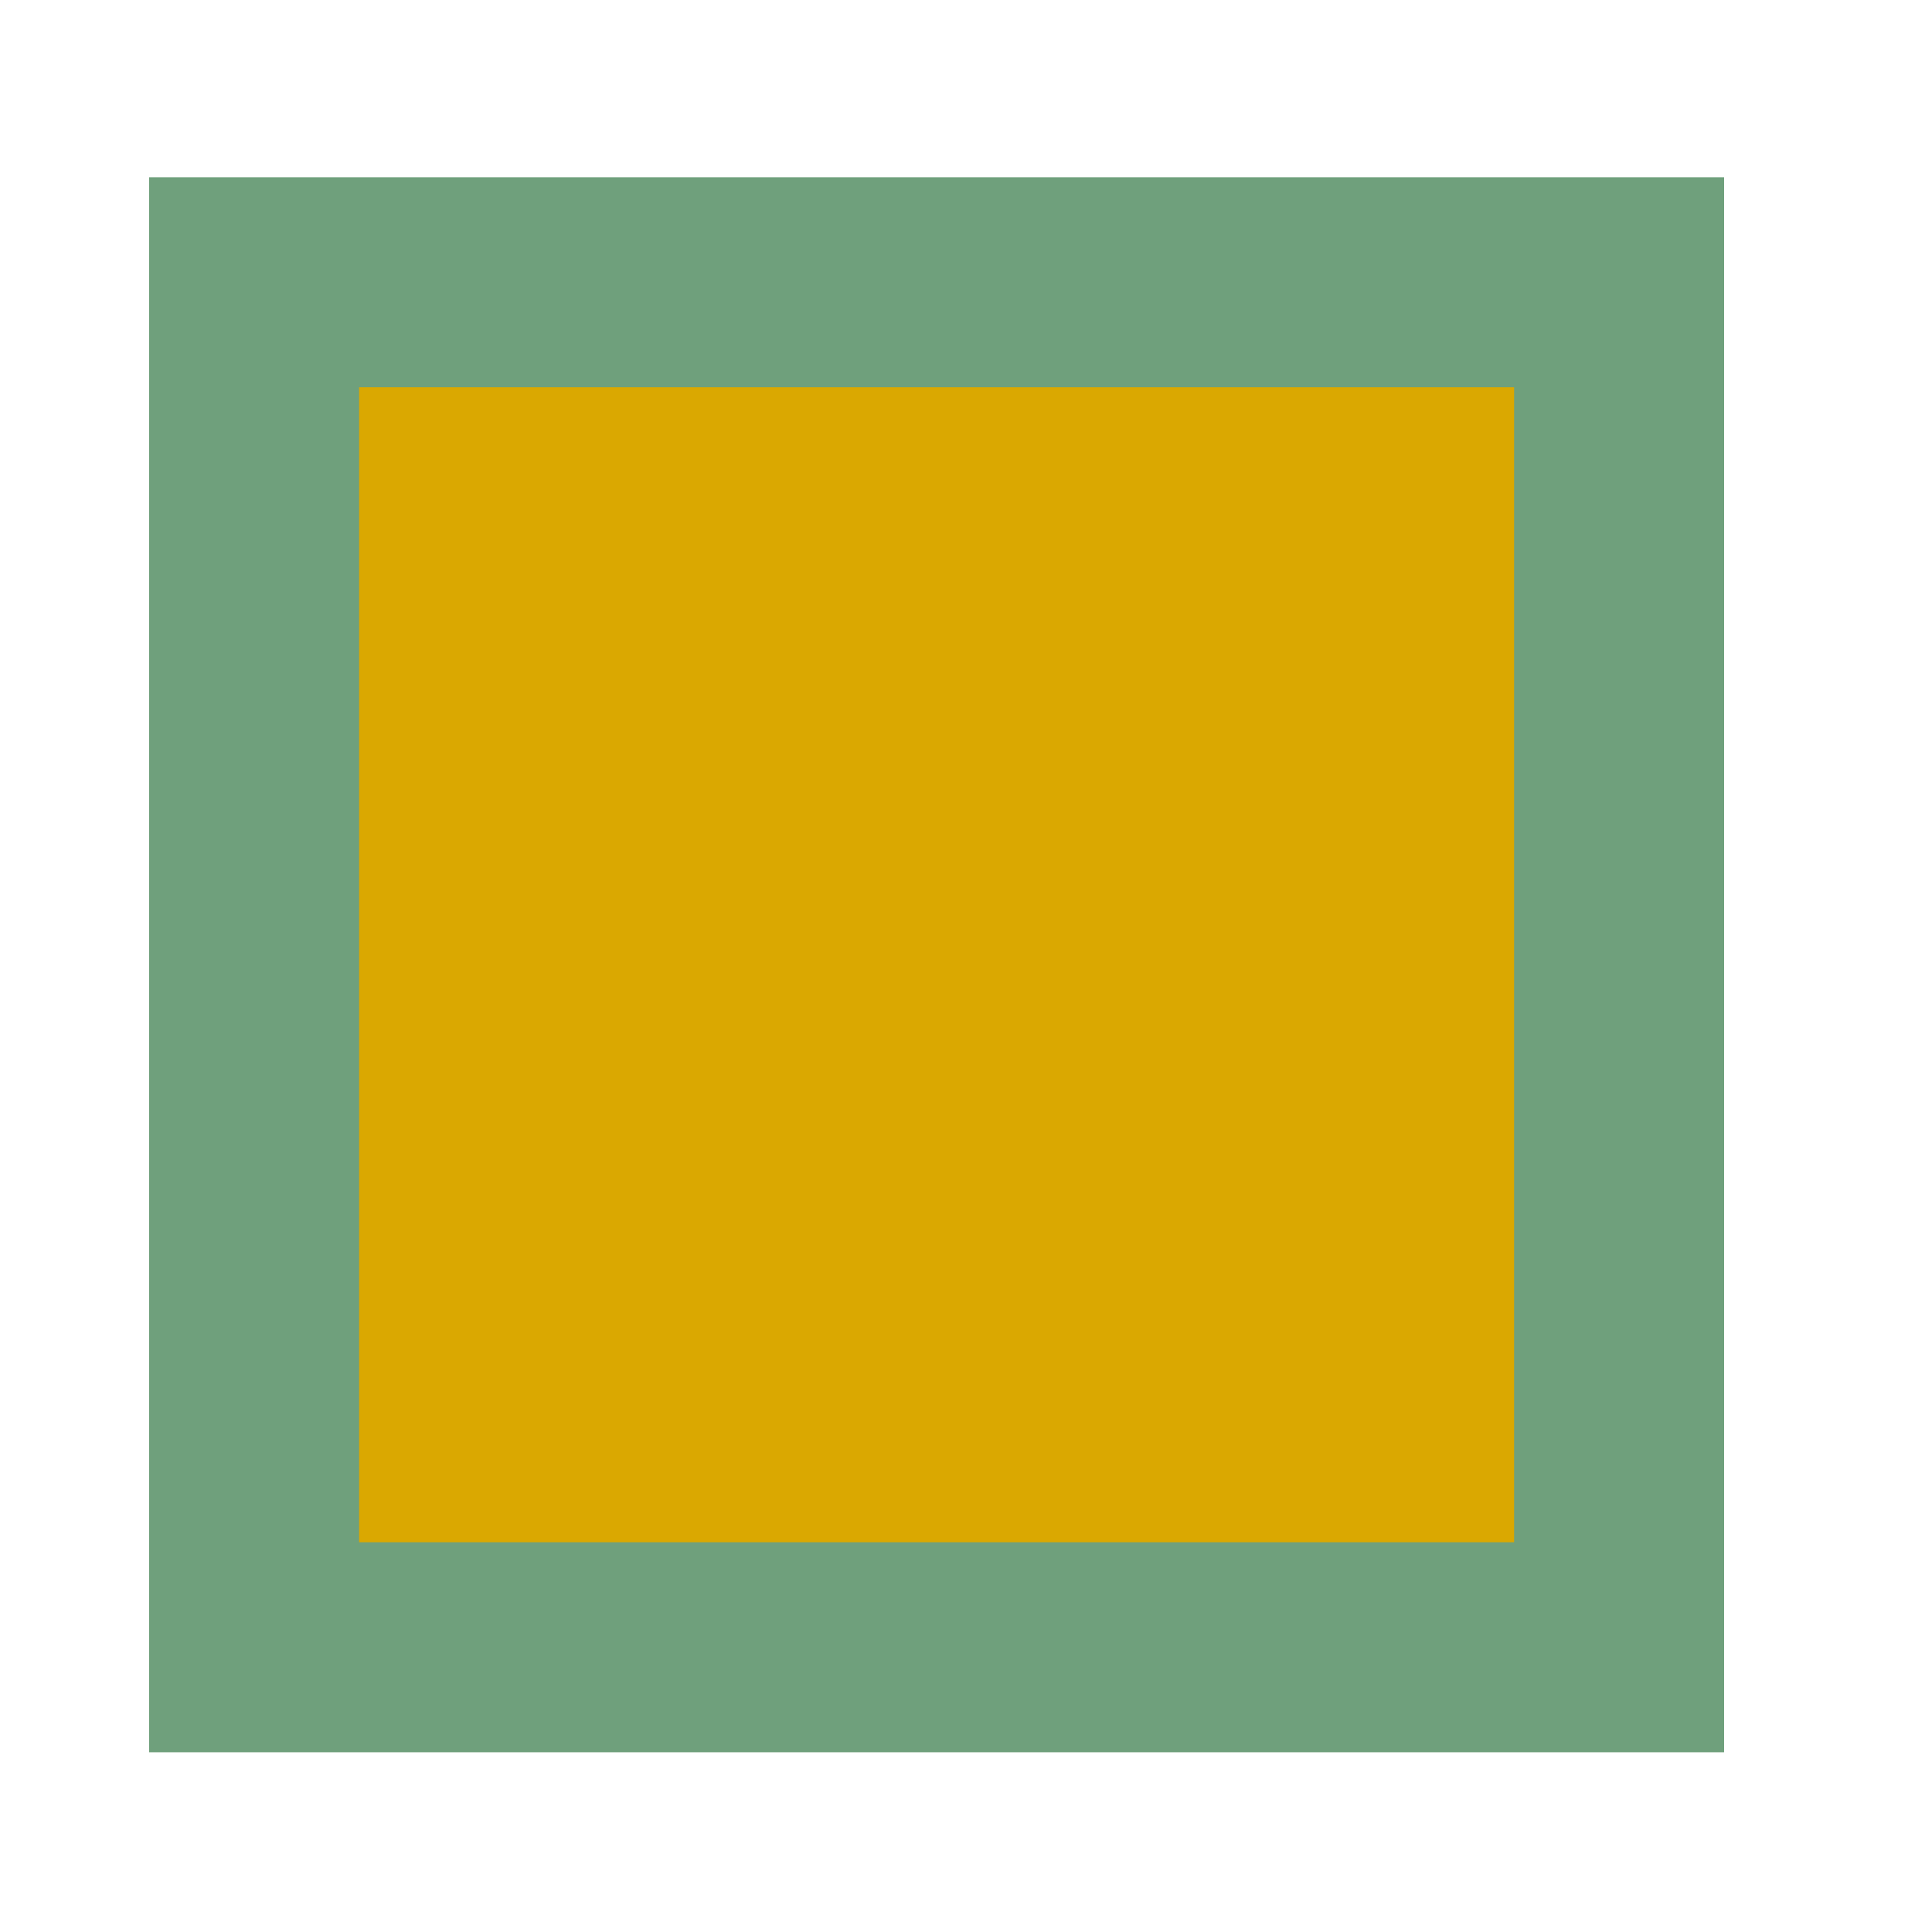
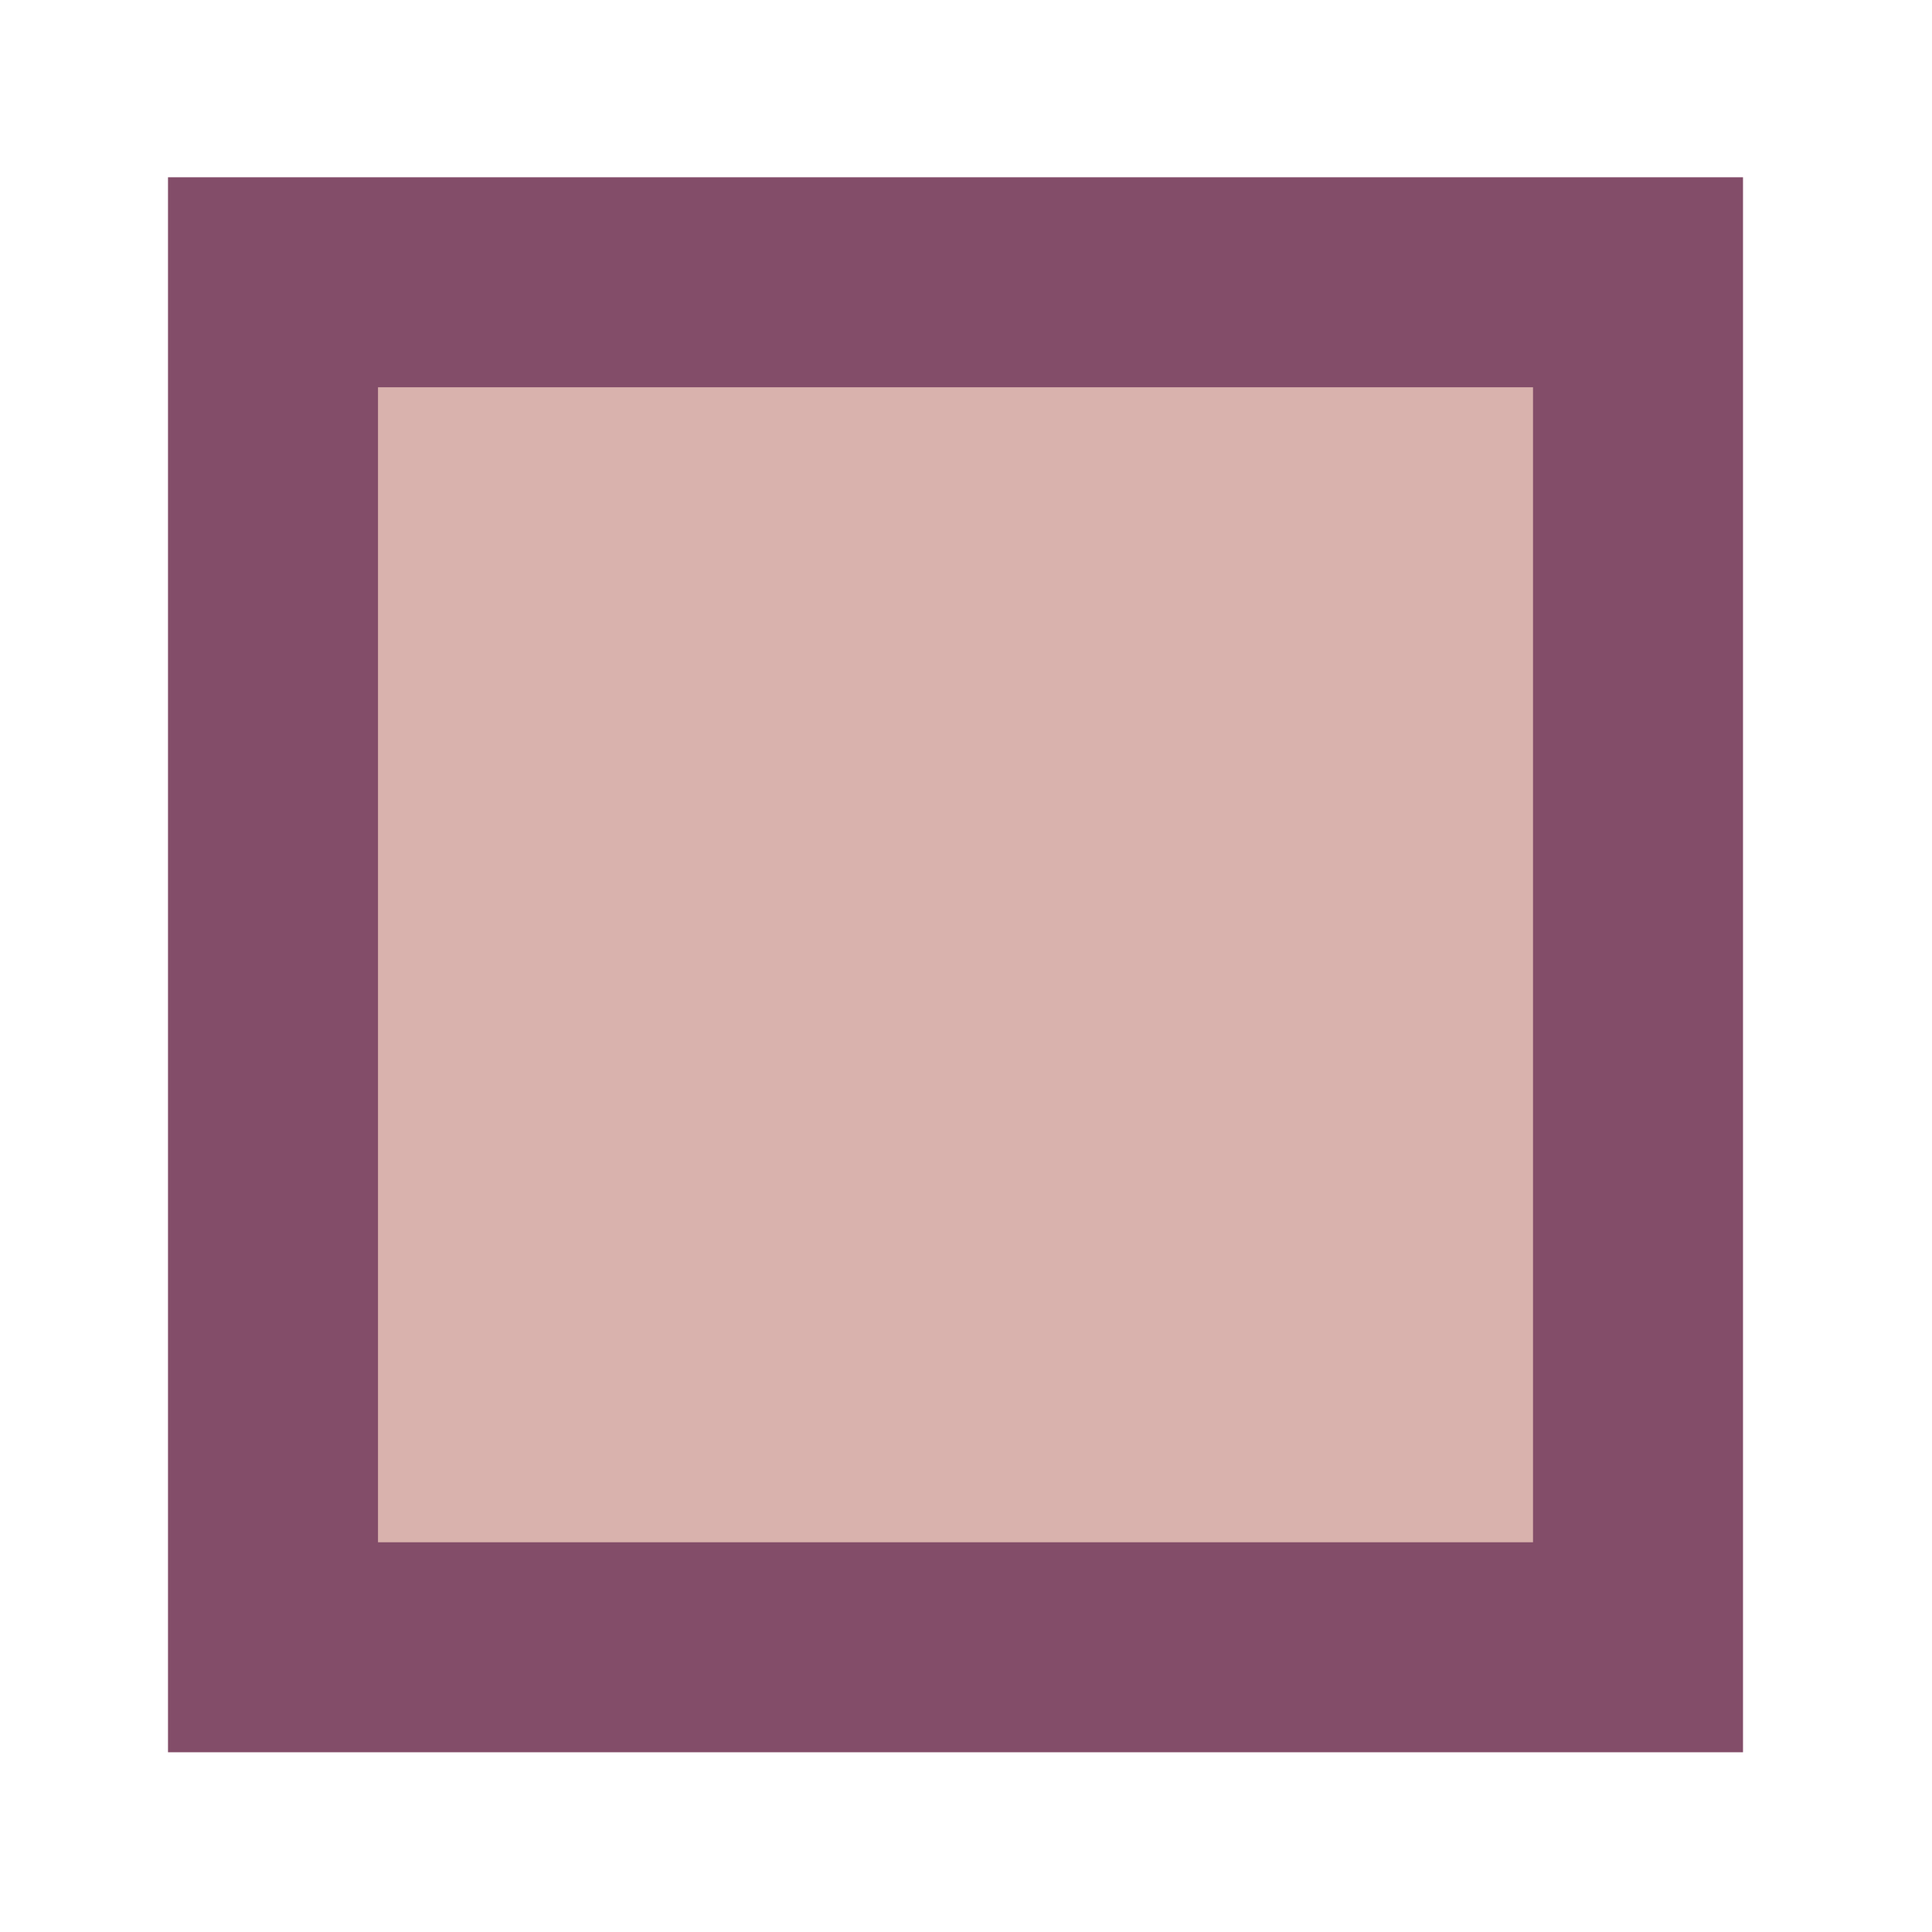
- <svg xmlns="http://www.w3.org/2000/svg" id="ewMBThfUqLZ1" viewBox="110.79 0 920 920" shape-rendering="geometricPrecision" text-rendering="geometricPrecision">
+ <svg xmlns="http://www.w3.org/2000/svg" id="ewMBThfUqLZ1" viewBox="101.79 0 920 920" shape-rendering="geometricPrecision" text-rendering="geometricPrecision">
  <style>
        
        #ewMBThfUqLZ5_to {
            animation: ewMBThfUqLZ5_to__to 16000ms linear infinite normal forwards
        }

        @keyframes ewMBThfUqLZ5_to__to {
            0% {
                offset-distance: 0%
            }

            25% {
                offset-distance: 25%
            }

            50% {
                offset-distance: 50%
            }

            75% {
                offset-distance: 75%
            }

            100% {
                offset-distance: 100%
            }
        }
        
    </style>
  <g transform="translate(-318.2069-115.5862)">
-     <rect width="750" height="750" rx="0" ry="0" transform="translate(500 200)" fill="#6fa07c" stroke-width="0" />
-     <rect width="733.333" height="733.333" rx="0" ry="0" transform="matrix(.75 0 0 0.75 600 300)" fill="#daa801" stroke-width="0" />
+     <rect width="750" height="750" rx="0" ry="0" transform="translate(500 200)" fill="#834d69" stroke-width="0" />
+     <rect width="733.333" height="733.333" rx="0" ry="0" transform="matrix(.75 0 0 0.75 600 300)" fill="#d9b2ad" stroke-width="0" />
    <g id="ewMBThfUqLZ5_to" style="offset-path:path('M500,200L1250,200L1250,950L500,950L500,200');offset-rotate:0deg">
-       <ellipse rx="85" ry="85" transform="translate(0,0)" fill="#da0d0d" stroke-width="0" />
+       <ellipse rx="85" ry="85" transform="translate(0,0)" fill="#fbe5d8" stroke-width="0" />
    </g>
  </g>
</svg>
